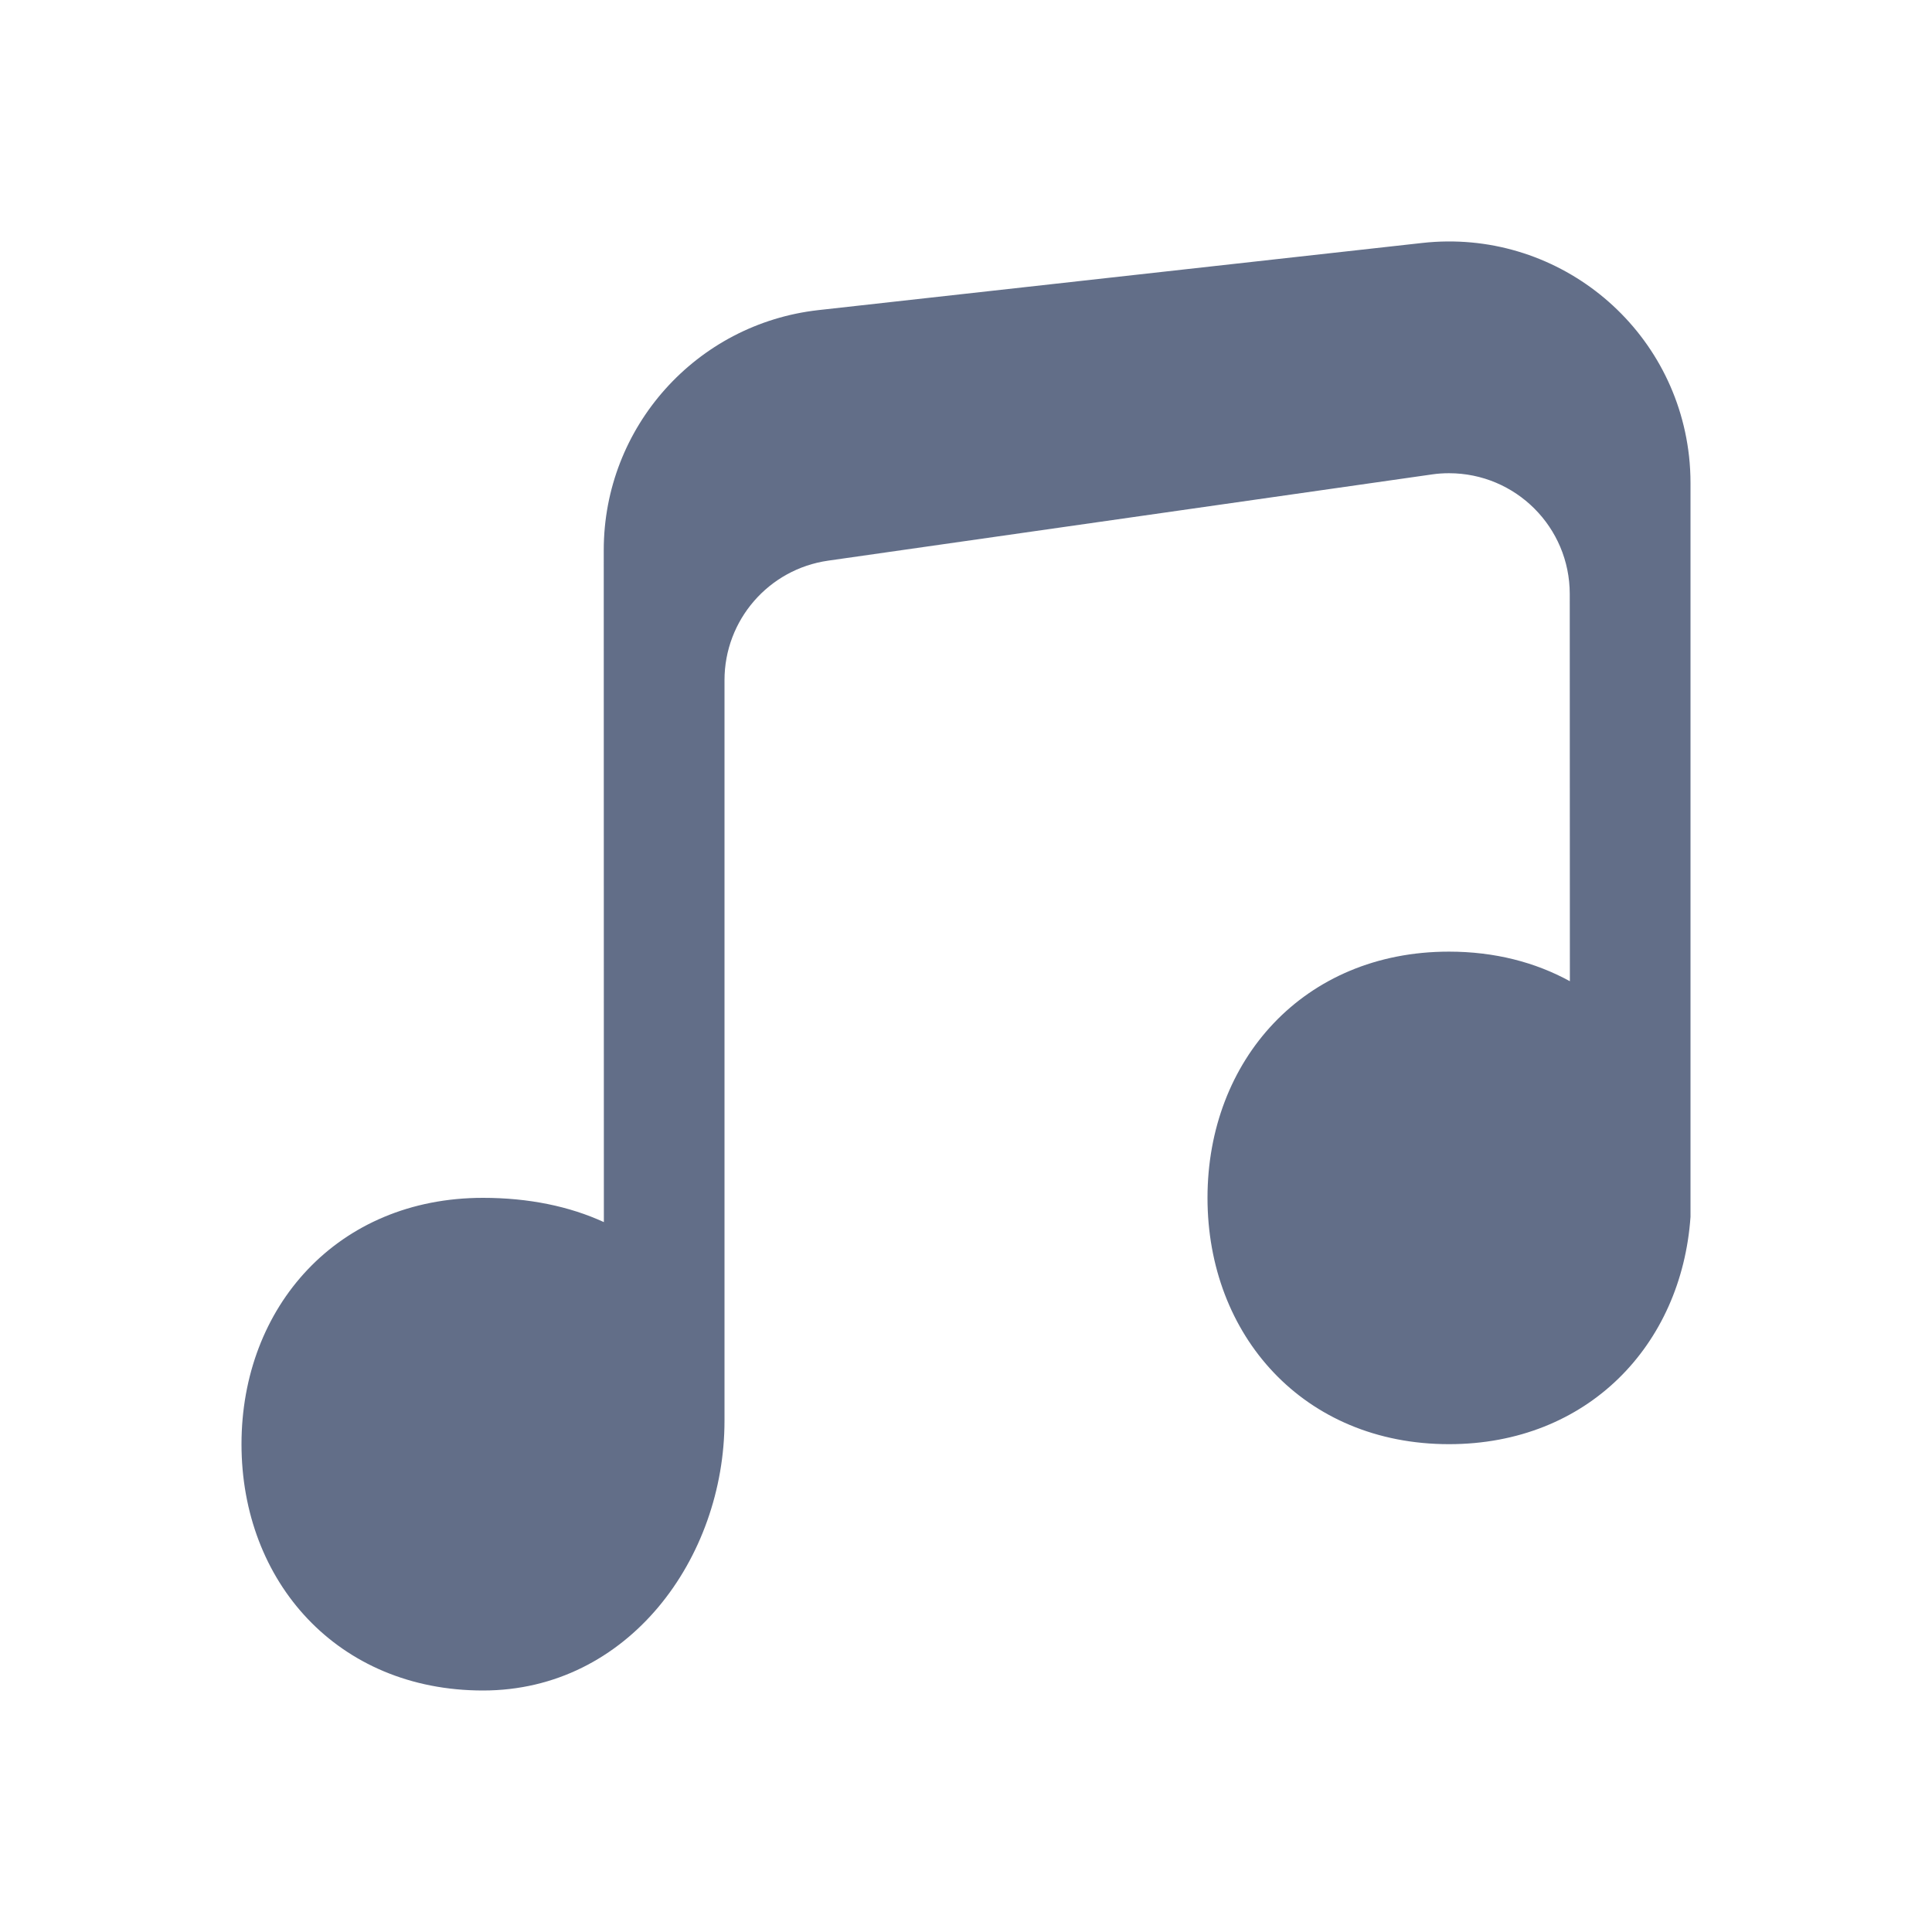
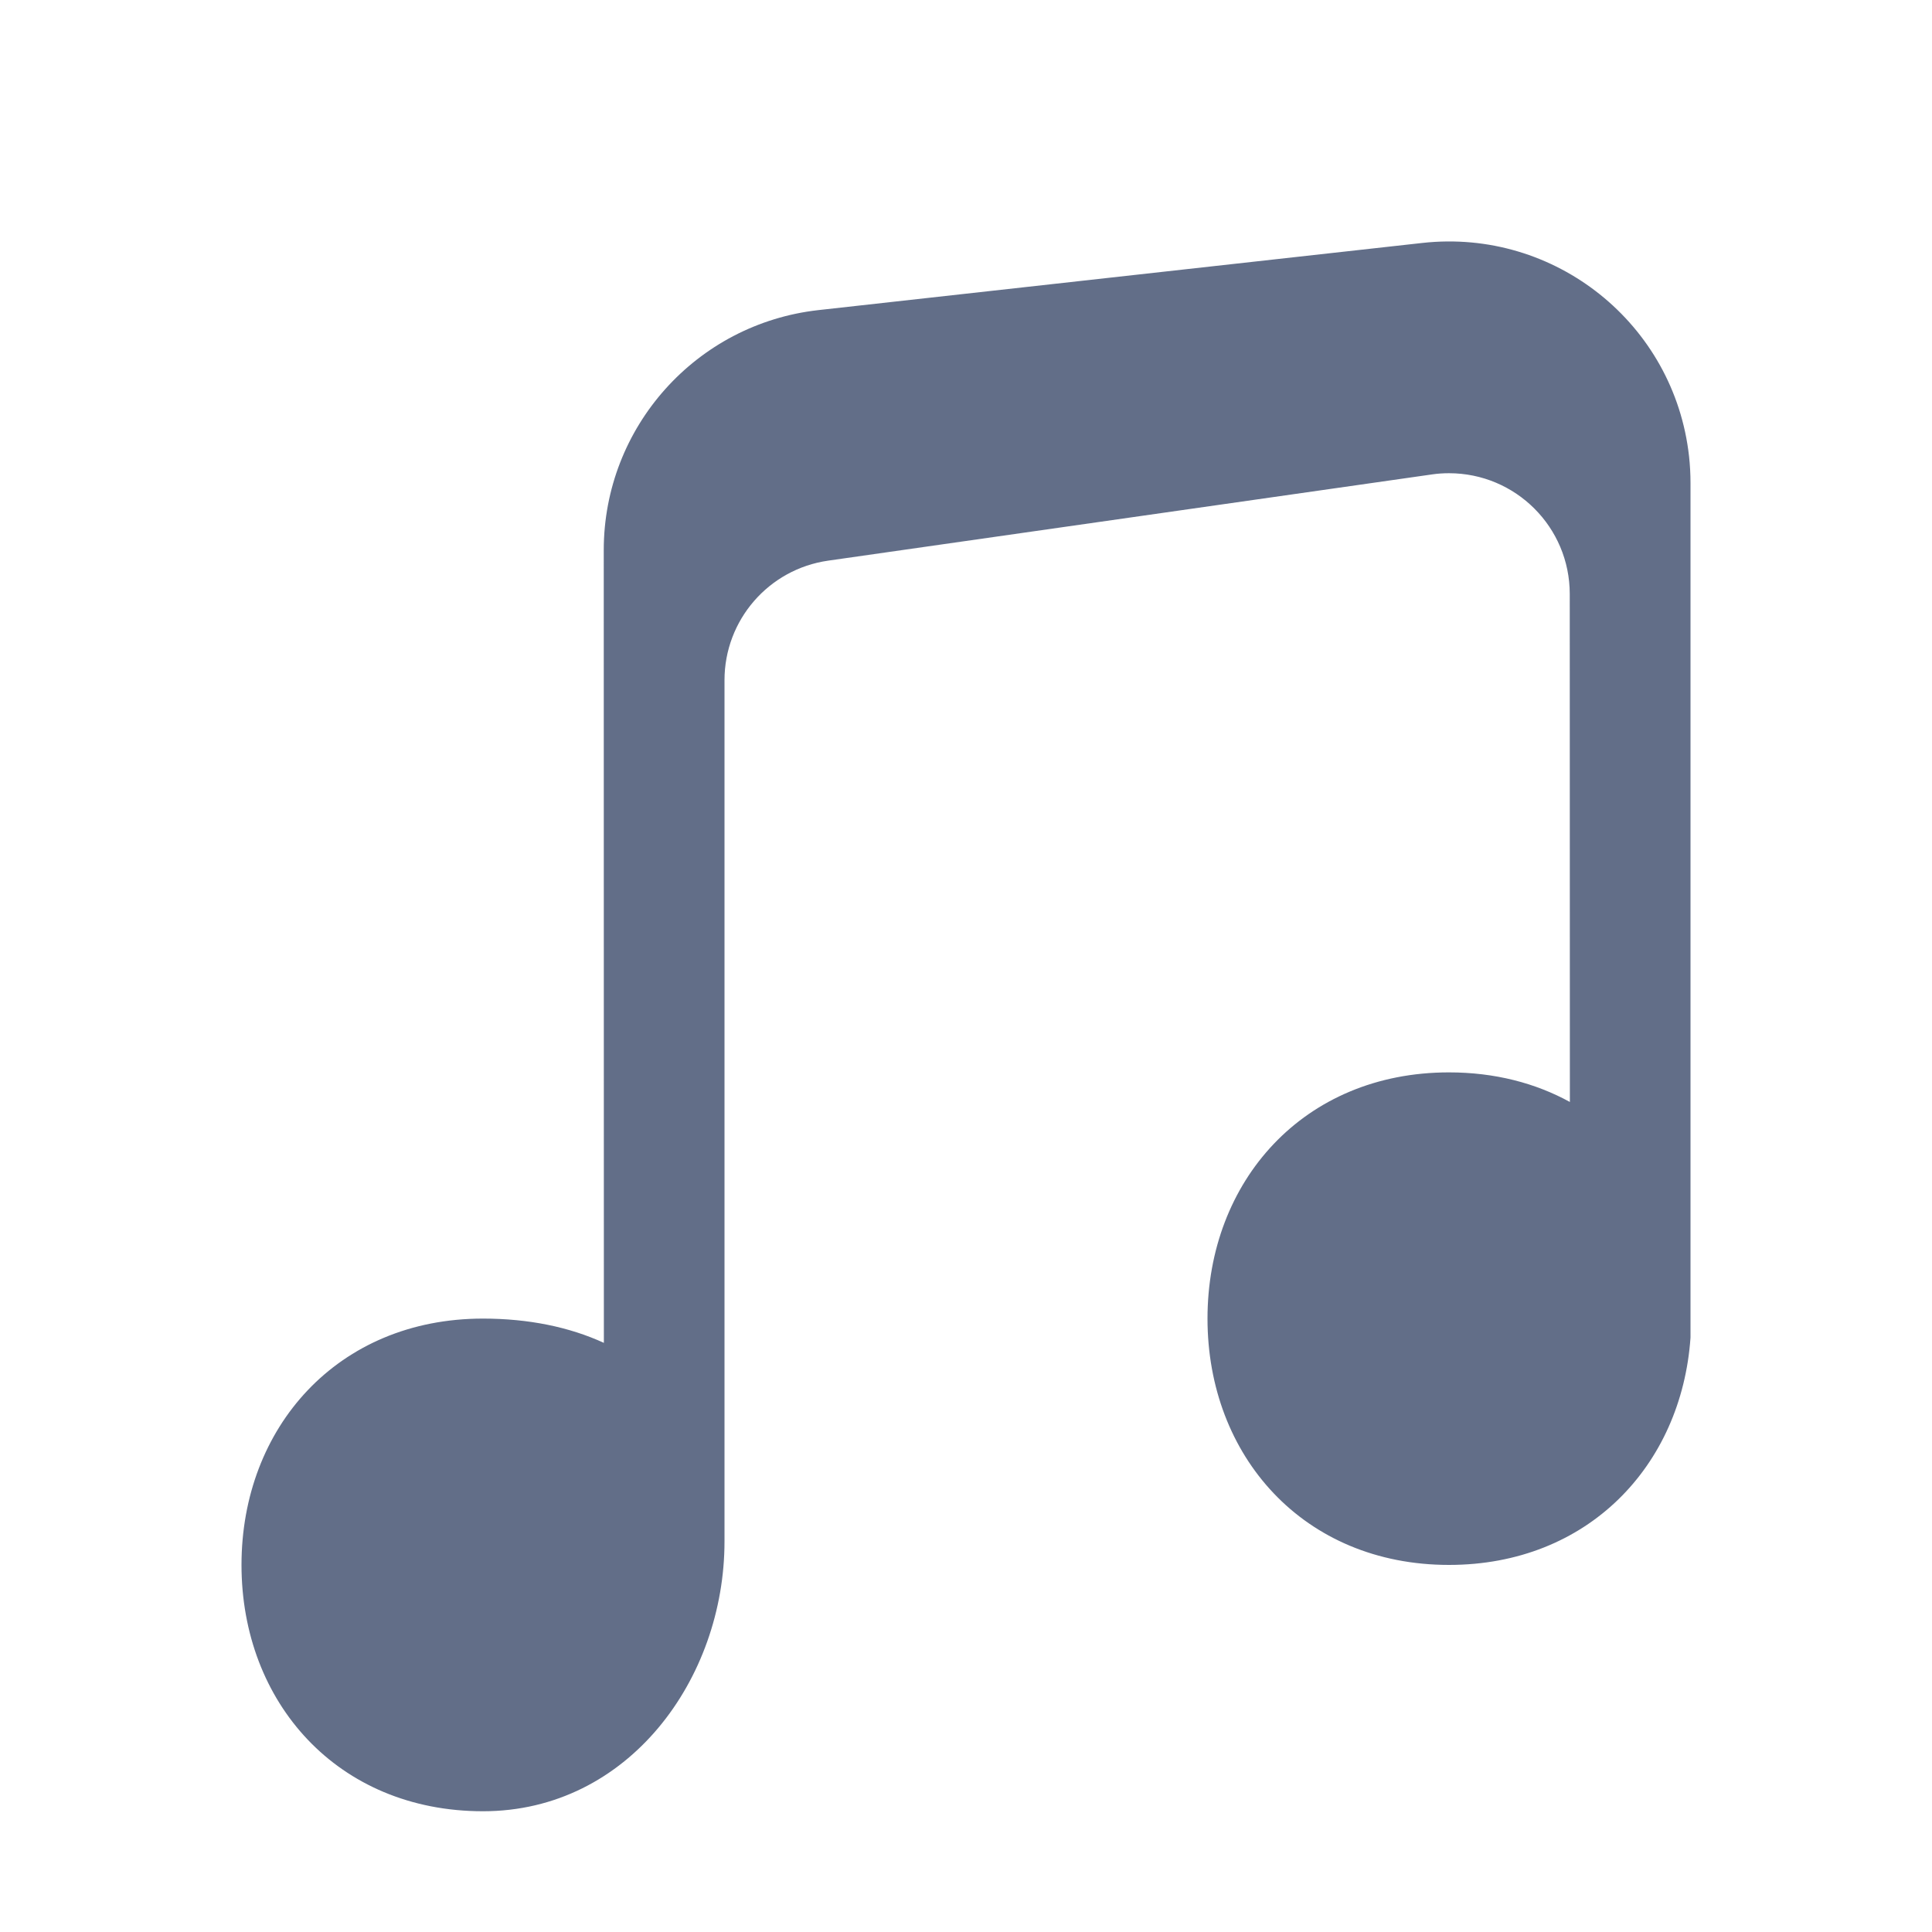
<svg xmlns="http://www.w3.org/2000/svg" width="16" height="16" viewBox="0 0 16 16">
-   <path fill="#626E88" fill-rule="evenodd" d="M13.988,3.779 C13.996,3.853 14,3.926 14,4 L14,10.078 C13.926,11.139 13.149,11.96 12,11.96 C10.795,11.96 10,11.058 10,9.92 C10,8.783 10.795,7.881 12,7.881 C12.378,7.881 12.715,7.969 13.001,8.126 L13,4.919 C13,4.366 12.552,3.919 12,3.919 C11.953,3.919 11.905,3.922 11.859,3.929 L6.859,4.643 C6.366,4.713 6,5.135 6,5.633 L6,11.766 C6,12.903 5.205,14 4,14 C2.795,14 2,13.098 2,11.96 C2,10.823 2.795,9.92 4,9.92 C4.378,9.92 4.716,9.99 5.001,10.121 L5,4.556 C5,3.537 5.766,2.681 6.779,2.568 L11.779,2.012 C12.877,1.89 13.866,2.681 13.988,3.779 Z" />
+   <path fill="#626E88" fill-rule="evenodd" d="M13.988,3.779 C13.996,3.853 14,3.926 14,4 L14,11.078 C13.926,12.139 13.149,12.96 12,12.96 C10.795,12.96 10,12.058 10,10.92 C10,9.783 10.795,8.881 12,8.881 C12.378,8.881 12.715,8.969 13.001,9.126 L13,4.919 C13,4.366 12.552,3.919 12,3.919 C11.953,3.919 11.905,3.922 11.859,3.929 L6.859,4.643 C6.366,4.713 6,5.135 6,5.633 L6,12.766 C6,13.903 5.205,15 4,15 C2.795,15 2,14.098 2,12.96 C2,11.823 2.795,10.92 4,10.92 C4.378,10.92 4.716,10.99 5.001,11.121 L5,4.556 C5,3.537 5.766,2.681 6.779,2.568 L11.779,2.012 C12.877,1.89 13.866,2.681 13.988,3.779 Z" />
</svg>
